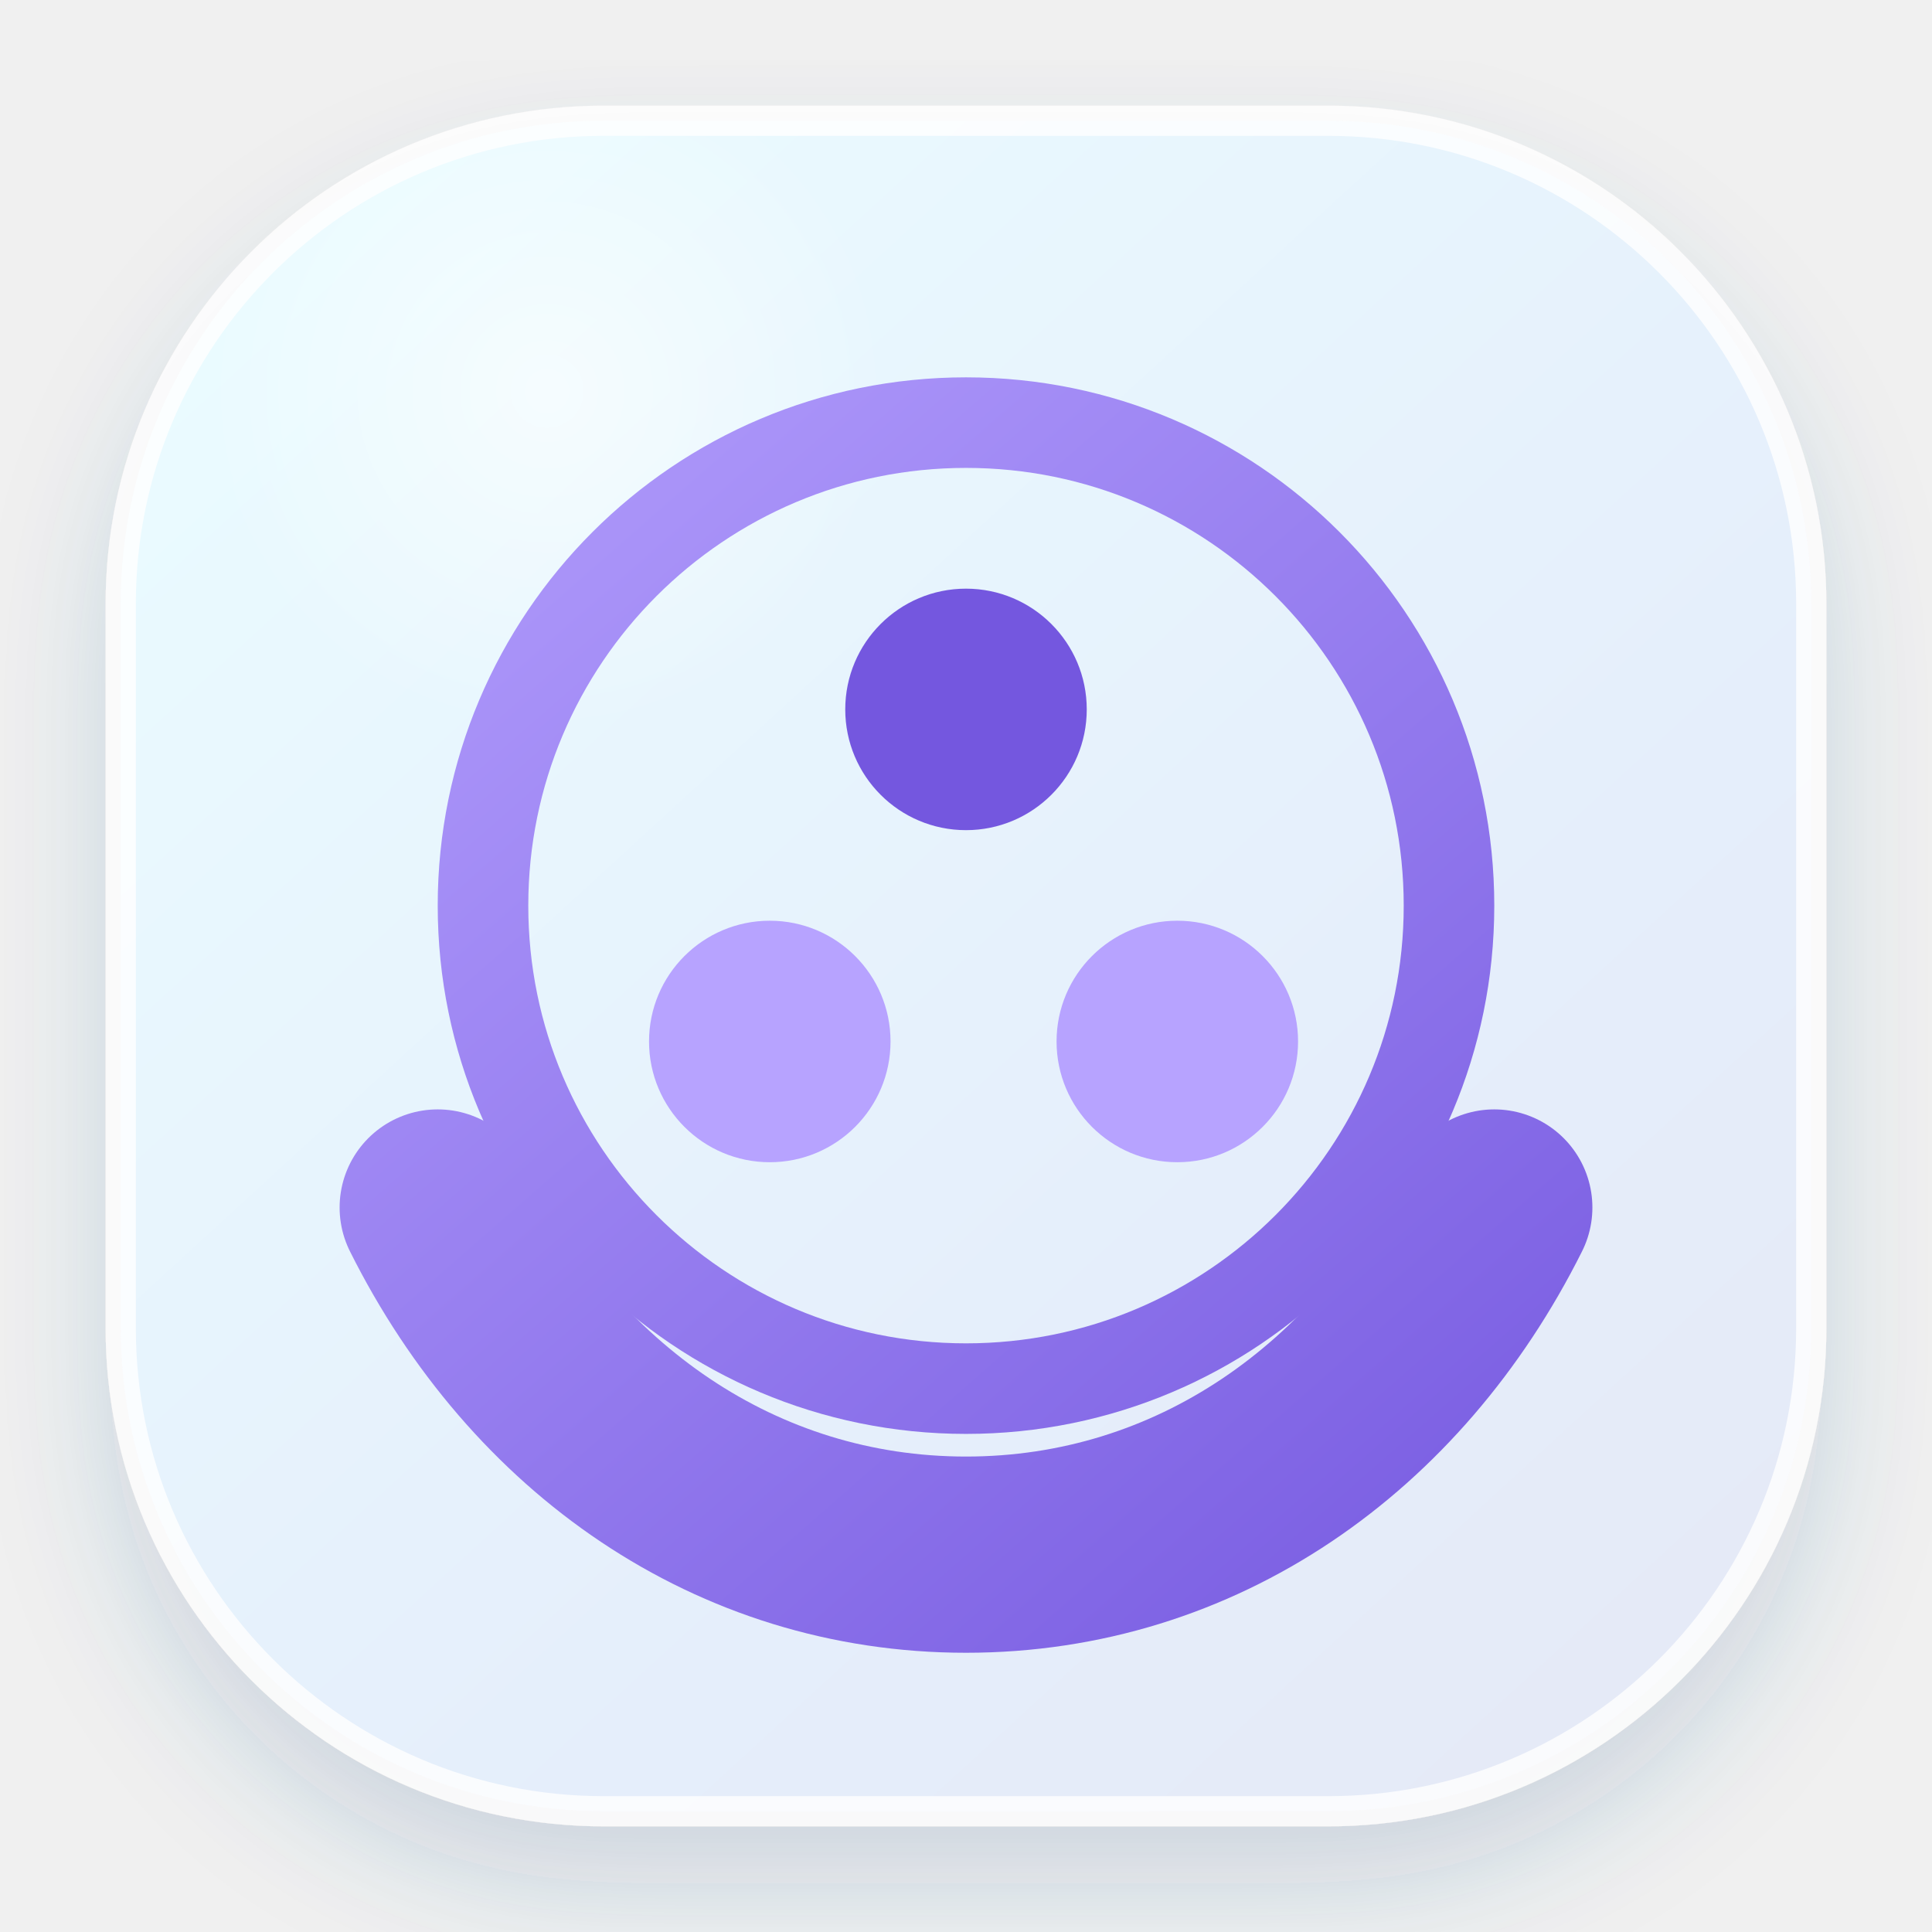
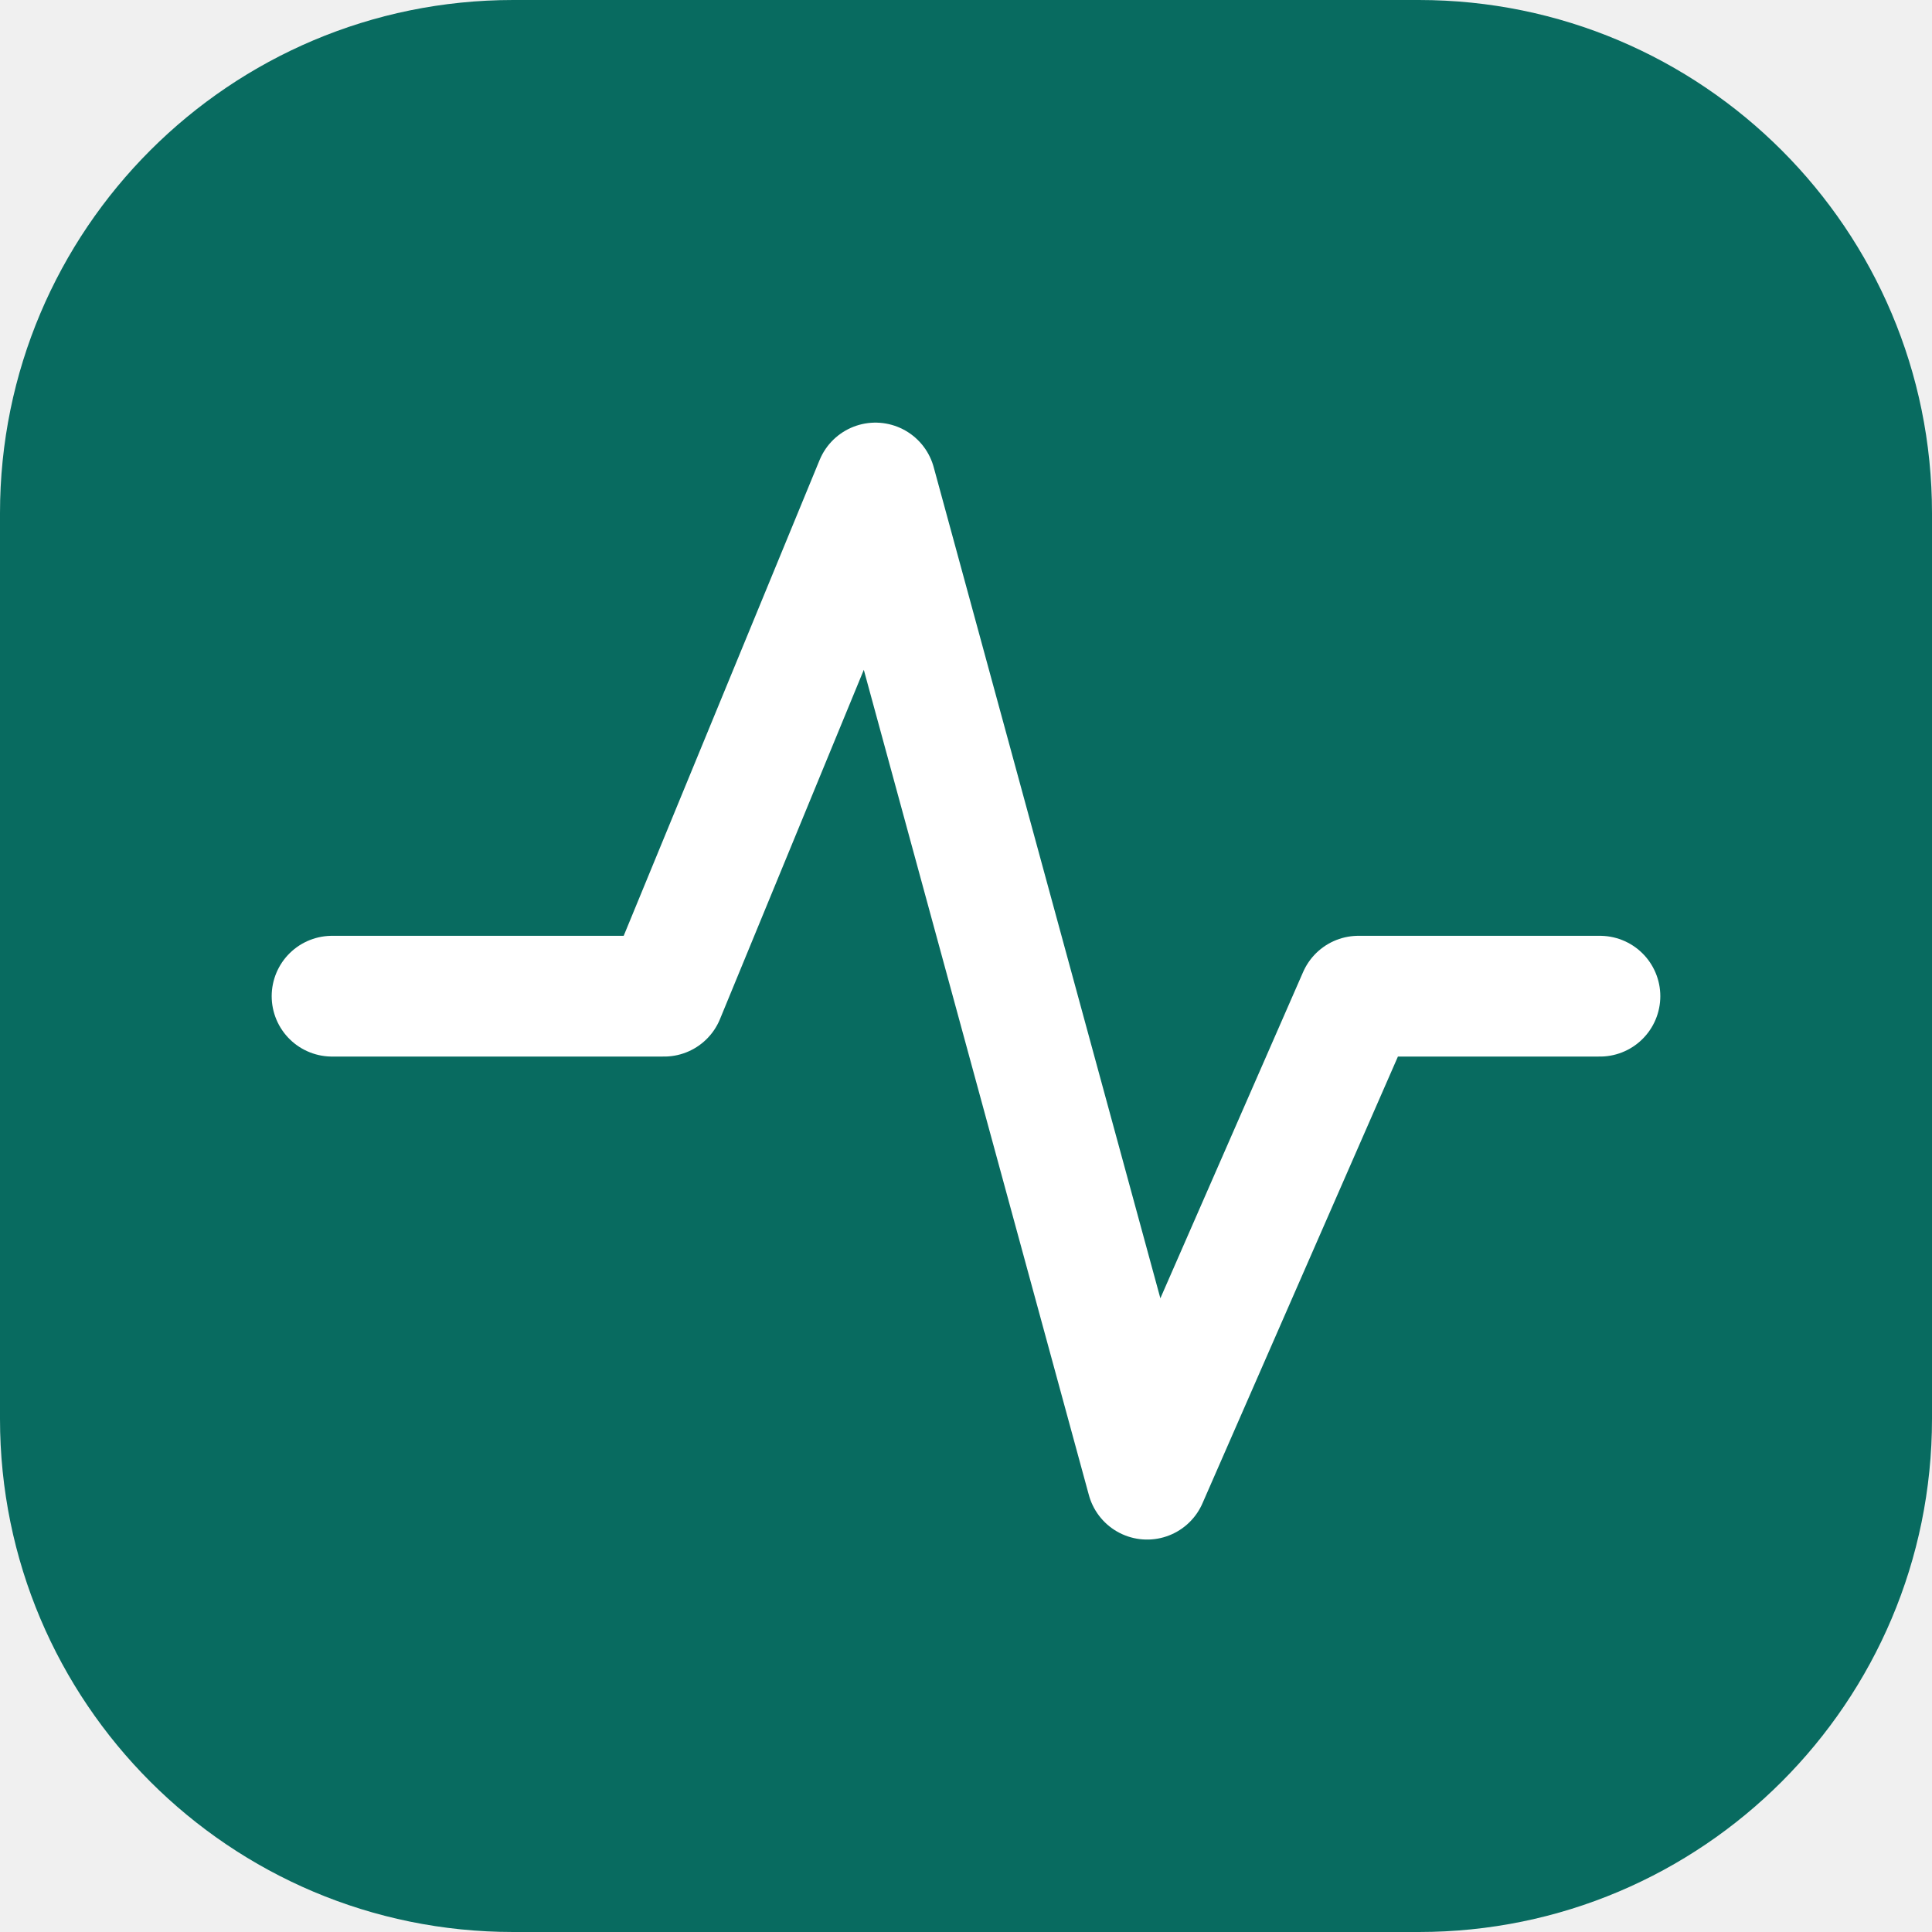
- <svg xmlns="http://www.w3.org/2000/svg" viewBox="0 0 64 64" role="img" aria-label="ModelPing">
-   <defs>
-     <linearGradient id="tileLight" x1="10" y1="8" x2="54" y2="56" gradientUnits="userSpaceOnUse">
-       <stop offset="0" stop-color="#EAFBFF" />
-       <stop offset="0.68" stop-color="#E5EEFB" />
-       <stop offset="1" stop-color="#E5EAF7" />
-     </linearGradient>
-     <linearGradient id="tileDark" x1="10" y1="8" x2="54" y2="56" gradientUnits="userSpaceOnUse">
-       <stop offset="0" stop-color="#172839" />
-       <stop offset="0.68" stop-color="#172538" />
-       <stop offset="1" stop-color="#182335" />
-     </linearGradient>
-     <linearGradient id="mark" x1="11" y1="8" x2="53" y2="56" gradientUnits="userSpaceOnUse">
-       <stop offset="0" stop-color="#B7A3FF" />
-       <stop offset="1" stop-color="#7457DF" />
-     </linearGradient>
-     <radialGradient id="specular" cx="0" cy="0" r="1" gradientUnits="userSpaceOnUse" gradientTransform="translate(18 13) rotate(46) scale(27)">
-       <stop stop-color="#FFFFFF" stop-opacity=".56" />
-       <stop offset=".42" stop-color="#FFFFFF" stop-opacity="0" />
-     </radialGradient>
-     <filter id="shadowLight" x="-24%" y="-24%" width="148%" height="148%">
-       <feDropShadow dx="0" dy="2" stdDeviation="2" flood-color="#315A91" flood-opacity=".18" />
-     </filter>
-     <filter id="shadowDark" x="-24%" y="-24%" width="148%" height="148%">
-       <feDropShadow dx="0" dy="2" stdDeviation="2" flood-color="#000000" flood-opacity=".34" />
-     </filter>
-     <style>
-       .tile-dark { display: none; }
-       @media (prefers-color-scheme: dark) {
-         .tile-light { display: none; }
-         .tile-dark { display: inline; }
-       }
-     </style>
-   </defs>
-   <g class="tile-light" filter="url(#shadowLight)">
-     <rect x="4" y="4" width="56" height="56" rx="16" fill="url(#tileLight)" stroke="#FFFFFF" stroke-opacity=".8" />
-     <rect x="4.5" y="4.5" width="55" height="55" rx="15.5" fill="url(#specular)" />
-   </g>
-   <g class="tile-dark" filter="url(#shadowDark)">
-     <rect x="4" y="4" width="56" height="56" rx="16" fill="url(#tileDark)" stroke="#FFFFFF" stroke-opacity=".13" />
-     <rect x="4.5" y="4.5" width="55" height="55" rx="15.5" fill="url(#specular)" opacity=".3" />
-   </g>
-   <path d="M14.5 40C18 47 24.4 51.5 32 51.5S46 47 49.5 40" fill="none" stroke="url(#mark)" stroke-width="6.5" stroke-linecap="round" />
-   <circle cx="32" cy="30" r="16" fill="none" stroke="url(#mark)" stroke-width="3" />
-   <circle cx="32" cy="23.5" r="4" fill="#7457DF" />
-   <circle cx="25.5" cy="34.5" r="4" fill="#B7A3FF" />
-   <circle cx="39" cy="34.5" r="4" fill="#B7A3FF" />
+ <svg xmlns="http://www.w3.org/2000/svg" viewBox="0 0 64 64">
+   <rect width="64" height="64" rx="17" fill="#086b60" />
+   <path d="M11 33h11l7-17 9 33 7-16h8" fill="none" stroke="#fff" stroke-width="4" stroke-linecap="round" stroke-linejoin="round" />
</svg>
